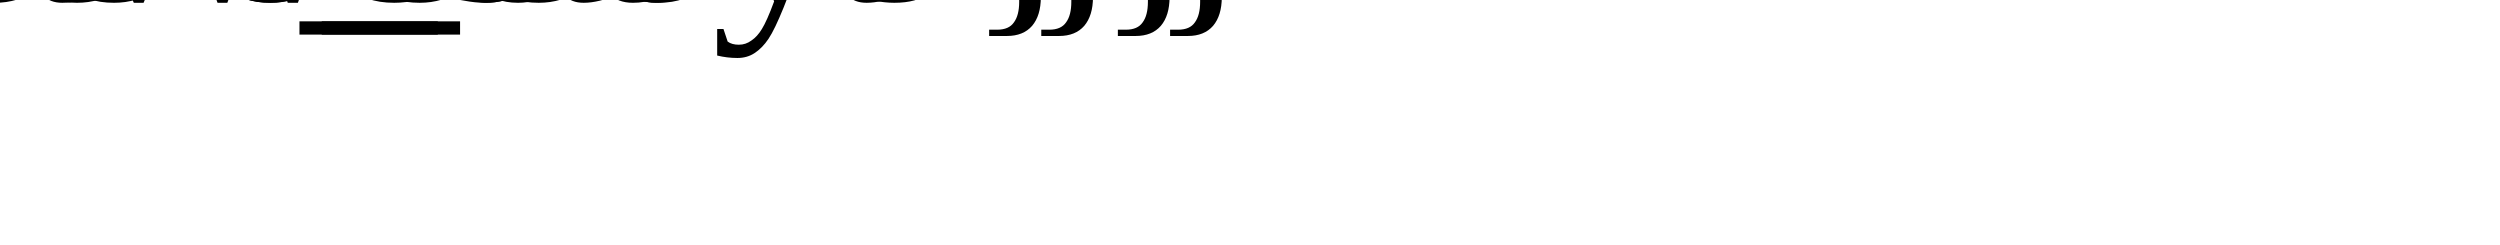
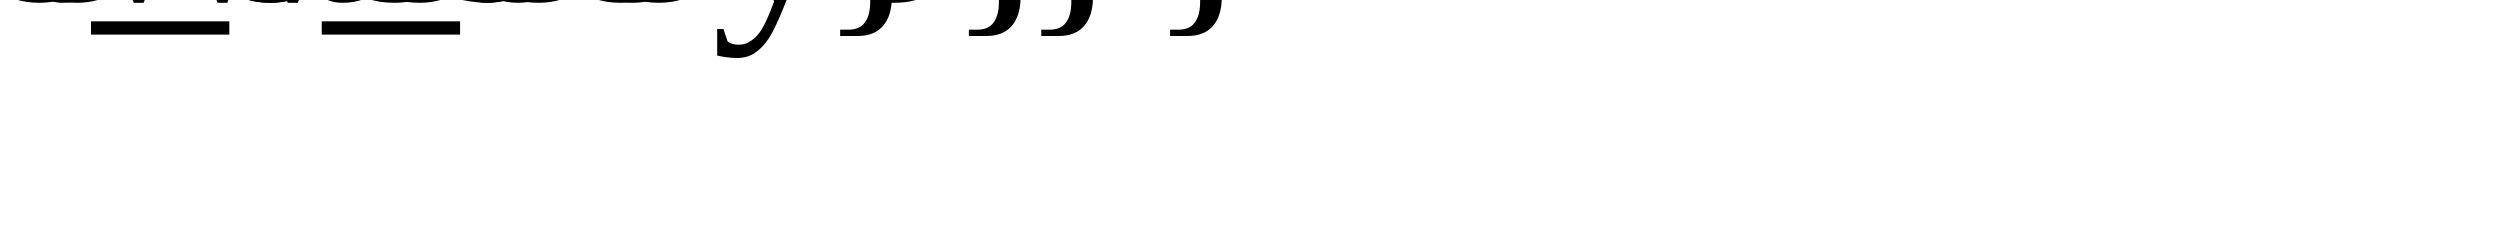
<svg xmlns="http://www.w3.org/2000/svg" class="weekly-chart" id="weekly-consistency-chart" width="{{ weekly_chart.width }}" height="{{ weekly_chart.height }}" viewBox="0 0 {{ weekly_chart.width }} {{ weekly_chart.height }}" role="img" aria-labelledby="weekly-chart-title weekly-chart-description">
  <line class="weekly-gridline{% if days == 0 %} weekly-baseline{% endif %}" x1="{{ weekly_chart.axis_x }}" y1="{{ y }}" x2="{{ weekly_chart.width - 12 }}" y2="{{ y }}" />
  <text class="weekly-scale" x="{{ weekly_chart.axis_x - 9 }}" y="{{ y + 4 }}" text-anchor="end">{{ days }}</text>
    {% endfor %}

    {% for bar in weekly_chart.bars %}
        {% set week = bar.week %}
        <g class="weekly-column{% if week.is_current_week %} weekly-current{% endif %}{% if week.is_partial_week %} weekly-partial{% endif %}">
-             {% if bar.height %}
-                 <rect class="weekly-bar" x="{{ bar.x }}" y="{{ bar.top }}" width="{{ weekly_chart.bar_width }}" height="{{ bar.height }}" rx="3" />
+     <rect class="weekly-bar" x="{{ bar.x }}" y="{{ bar.top }}" width="{{ weekly_chart.bar_width }}" height="{{ bar.height }}" rx="3" />
            {% else %}
                <line class="weekly-zero" x1="{{ bar.x }}" x2="{{ bar.x + weekly_chart.bar_width }}" y1="{{ bar.top }}" y2="{{ bar.top }}" />
            {% endif %}
            <text class="weekly-value" x="{{ bar.center }}" y="{{ bar.top - 7 }}" text-anchor="middle">{{ week.active_days }}</text>
-     <text class="weekly-date" x="{{ bar.center }}" y="{{ weekly_chart.baseline + 22 }}" text-anchor="middle">{{ week.week_start }}</text>
+     <text class="weekly-date" x="{{ bar.center }}" y="{{ weekly_chart.baseline + 22 }}" text-anchor="middle">{{ bar.date_label }}</text>
            {% if week.is_current_week %}
                <text class="weekly-status" x="{{ bar.center }}" y="{{ weekly_chart.baseline + 39 }}" text-anchor="middle">Current week</text>
            {% endif %}
            {% if week.is_partial_week %}
                <text class="weekly-status" x="{{ bar.center }}" y="{{ weekly_chart.baseline + (56 if week.is_current_week else 39) }}" text-anchor="middle">Partial selection</text>
            {% endif %}
        </g>
    {% endfor %}
</svg>
